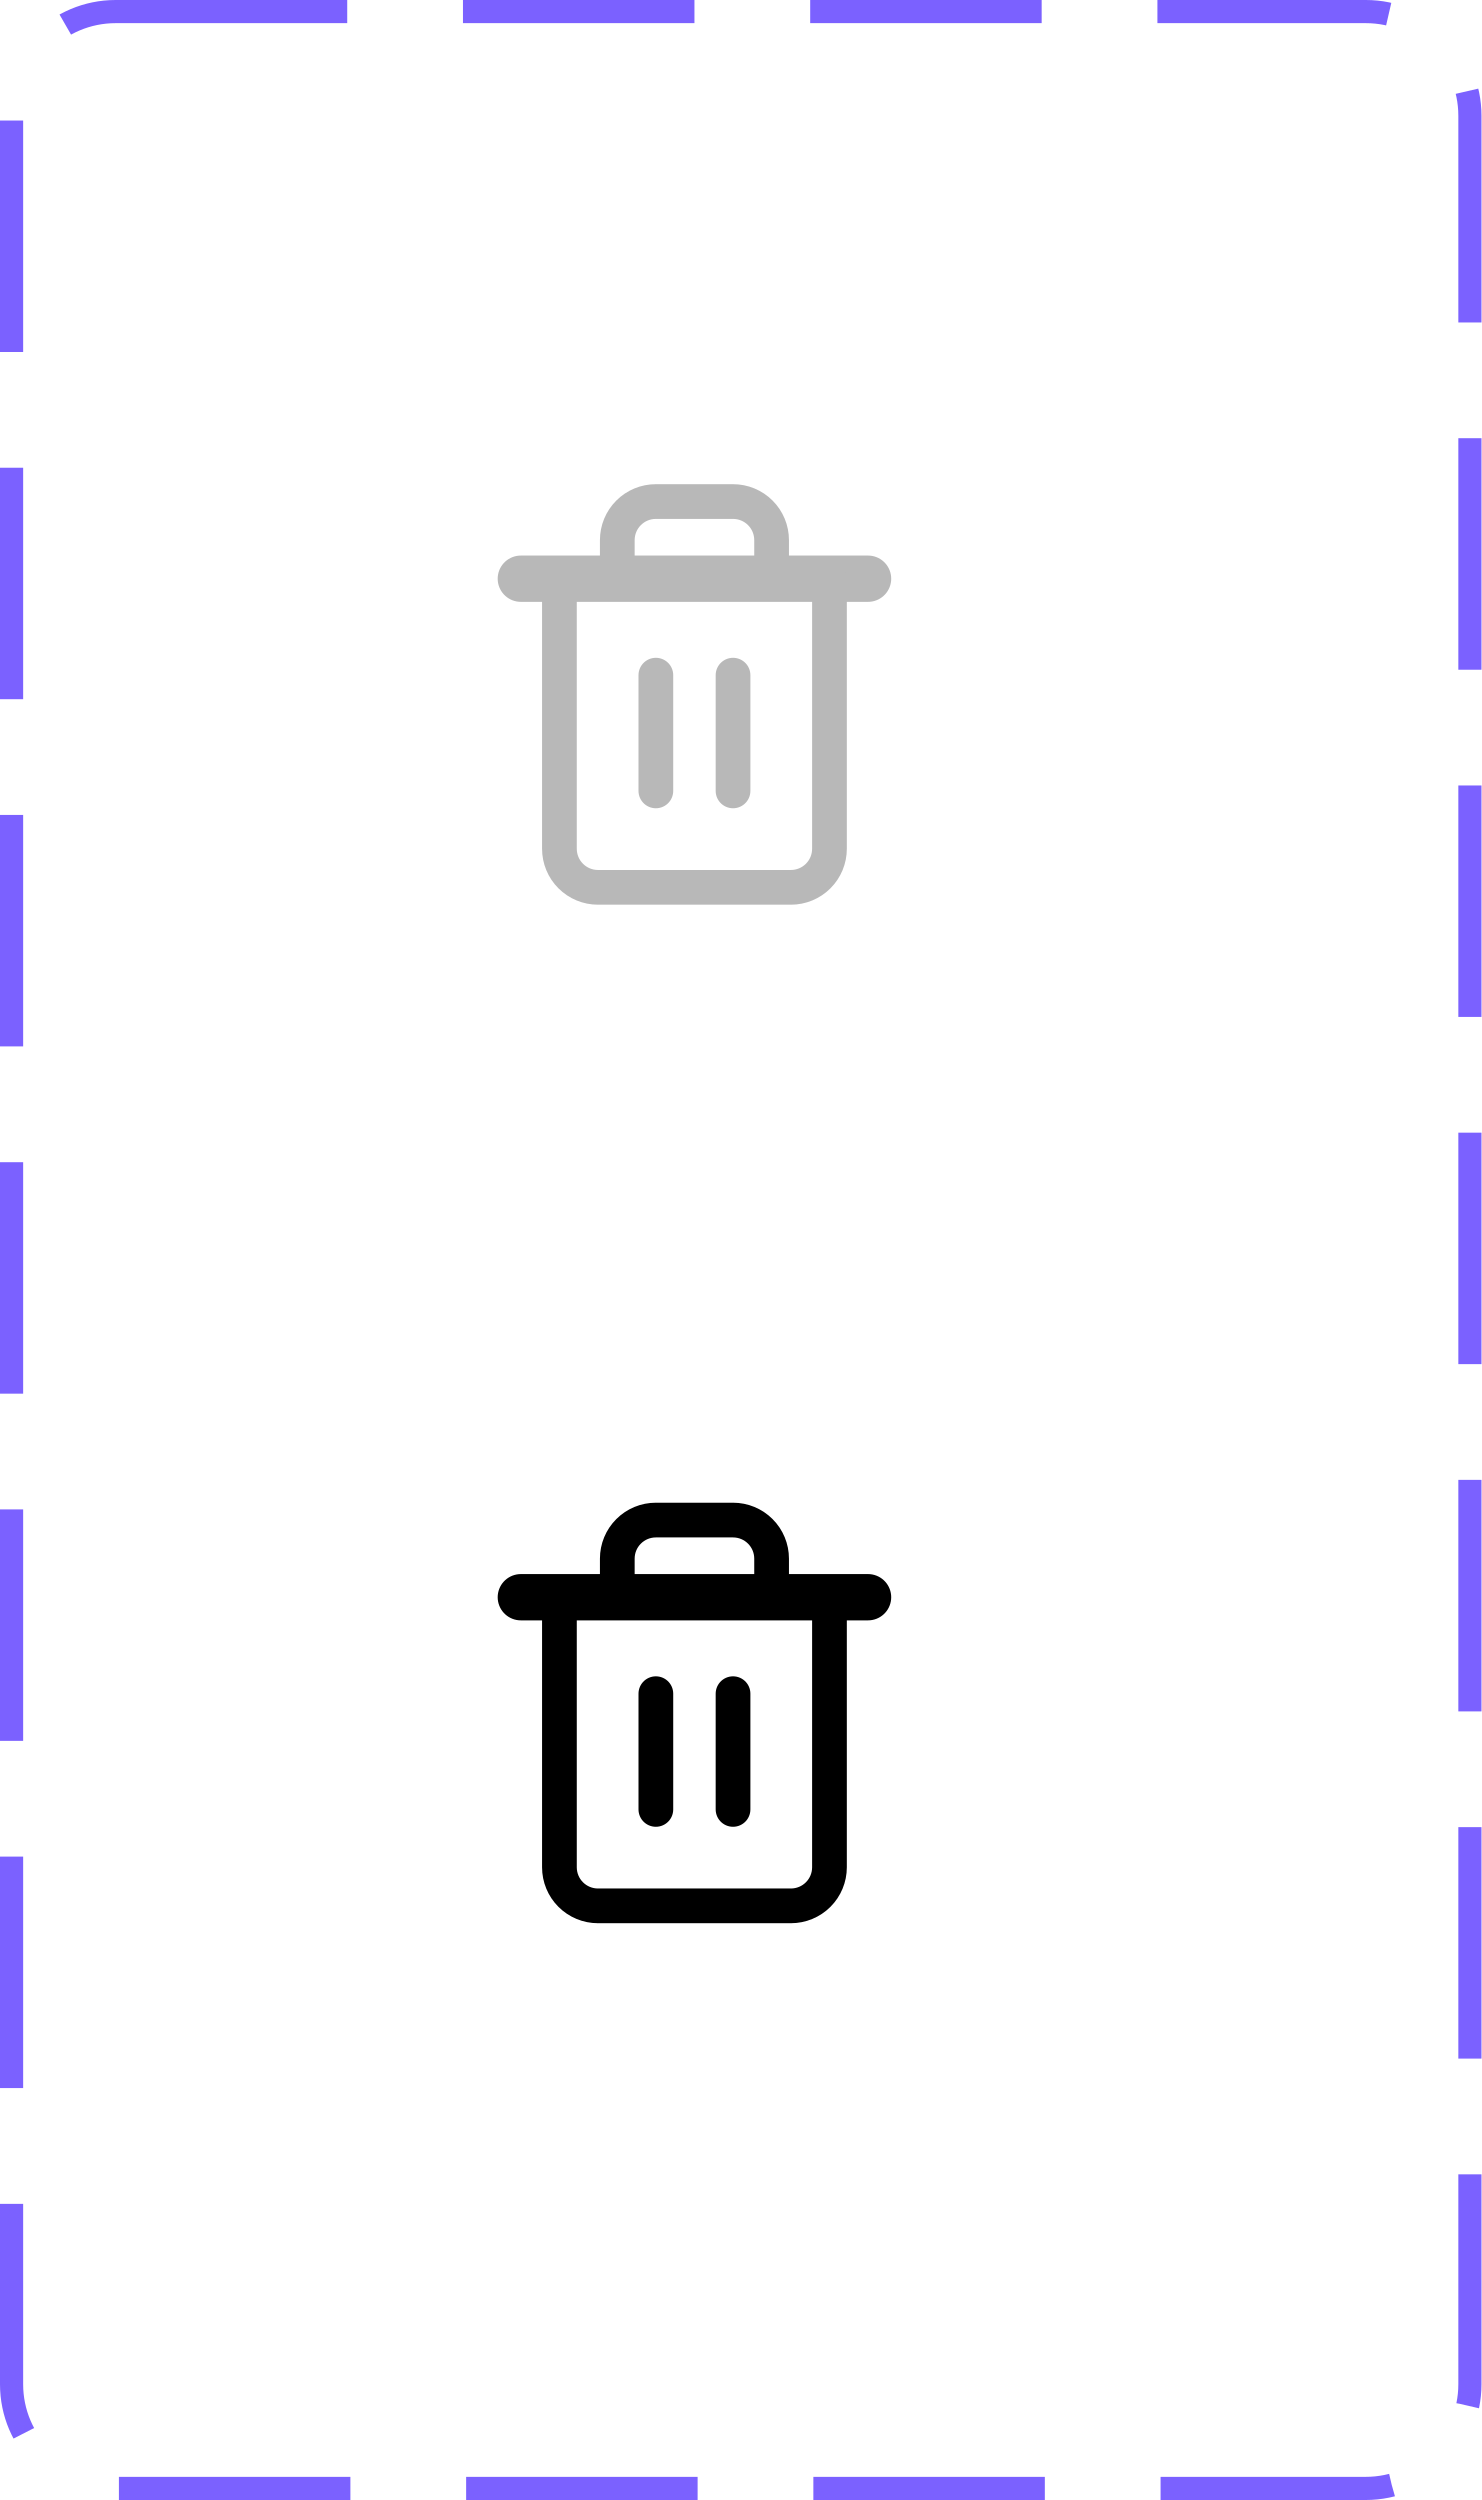
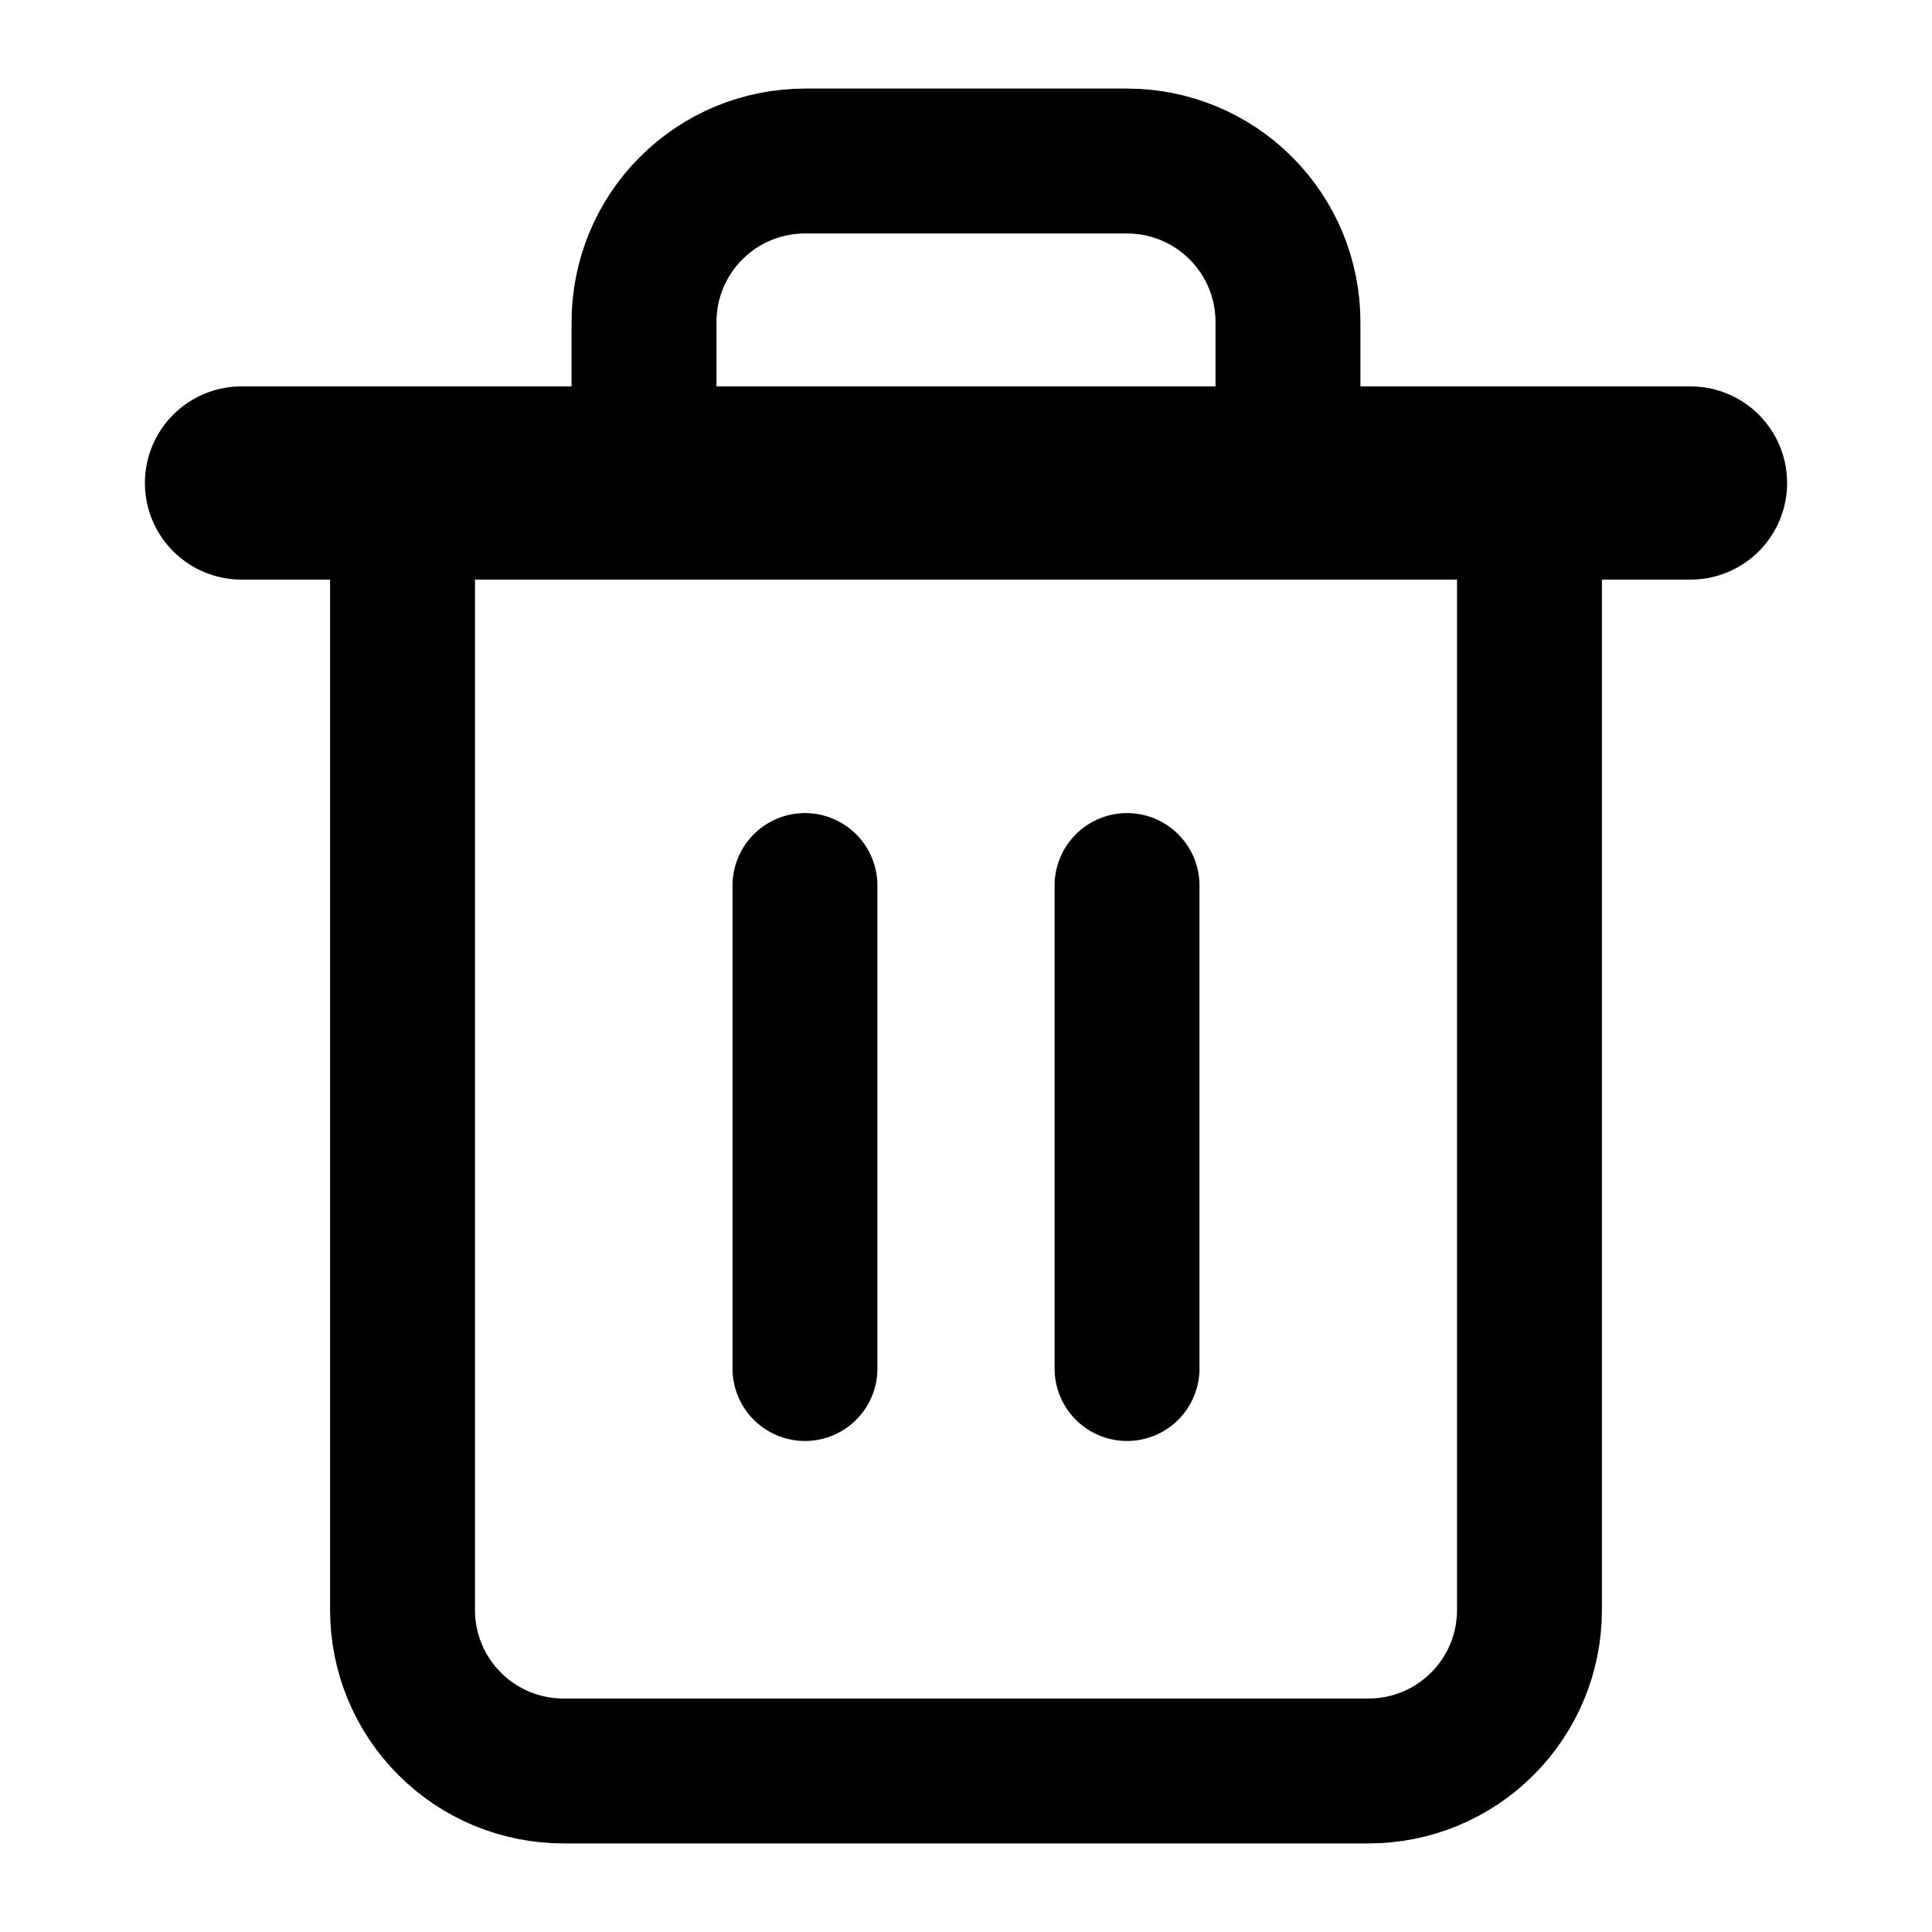
- <svg xmlns="http://www.w3.org/2000/svg" width="64" height="108" viewBox="0 0 64 108" fill="none">
-   <path d="M22.5 25H24.167H37.5" stroke="#B8B8B8" stroke-width="2" stroke-linecap="round" stroke-linejoin="round" />
-   <path d="M26.667 25V23.333C26.667 22.891 26.842 22.467 27.155 22.155C27.467 21.842 27.891 21.667 28.333 21.667H31.667C32.109 21.667 32.533 21.842 32.845 22.155C33.158 22.467 33.333 22.891 33.333 23.333V25M35.833 25V36.667C35.833 37.109 35.658 37.533 35.345 37.845C35.033 38.158 34.609 38.333 34.167 38.333H25.833C25.391 38.333 24.967 38.158 24.655 37.845C24.342 37.533 24.167 37.109 24.167 36.667V25H35.833Z" stroke="#B8B8B8" stroke-width="1.5" stroke-linecap="round" stroke-linejoin="round" />
-   <path d="M28.333 29.167V34.167" stroke="#B8B8B8" stroke-width="1.5" stroke-linecap="round" stroke-linejoin="round" />
-   <path d="M31.667 29.167V34.167" stroke="#B8B8B8" stroke-width="1.5" stroke-linecap="round" stroke-linejoin="round" />
-   <path d="M22.5 69H24.167H37.5" stroke="black" stroke-width="2" stroke-linecap="round" stroke-linejoin="round" />
-   <path d="M26.667 69V67.333C26.667 66.891 26.842 66.467 27.155 66.155C27.467 65.842 27.891 65.667 28.333 65.667H31.667C32.109 65.667 32.533 65.842 32.845 66.155C33.158 66.467 33.333 66.891 33.333 67.333V69M35.833 69V80.667C35.833 81.109 35.658 81.533 35.345 81.845C35.033 82.158 34.609 82.333 34.167 82.333H25.833C25.391 82.333 24.967 82.158 24.655 81.845C24.342 81.533 24.167 81.109 24.167 80.667V69H35.833Z" stroke="black" stroke-width="1.5" stroke-linecap="round" stroke-linejoin="round" />
-   <path d="M28.333 73.167V78.167" stroke="black" stroke-width="1.5" stroke-linecap="round" stroke-linejoin="round" />
-   <path d="M31.667 73.167V78.167" stroke="black" stroke-width="1.5" stroke-linecap="round" stroke-linejoin="round" />
-   <rect x="0.5" y="0.5" width="63" height="107" rx="4.5" stroke="#7B61FF" stroke-dasharray="10 5" />
+ <svg xmlns="http://www.w3.org/2000/svg" width="20" height="20" viewBox="0 0 20 20" fill="none">
+   <path d="M2.5 5H4.167H17.5" stroke="black" stroke-width="2" stroke-linecap="round" stroke-linejoin="round" />
+   <path d="M6.667 5V3.333C6.667 2.891 6.842 2.467 7.155 2.155C7.467 1.842 7.891 1.667 8.333 1.667H11.667C12.109 1.667 12.533 1.842 12.845 2.155C13.158 2.467 13.333 2.891 13.333 3.333V5M15.833 5V16.667C15.833 17.109 15.658 17.533 15.345 17.845C15.033 18.158 14.609 18.333 14.167 18.333H5.833C5.391 18.333 4.967 18.158 4.655 17.845C4.342 17.533 4.167 17.109 4.167 16.667V5H15.833Z" stroke="black" stroke-width="1.5" stroke-linecap="round" stroke-linejoin="round" />
+   <path d="M8.333 9.167V14.167" stroke="black" stroke-width="1.5" stroke-linecap="round" stroke-linejoin="round" />
+   <path d="M11.667 9.167V14.167" stroke="black" stroke-width="1.5" stroke-linecap="round" stroke-linejoin="round" />
</svg>
